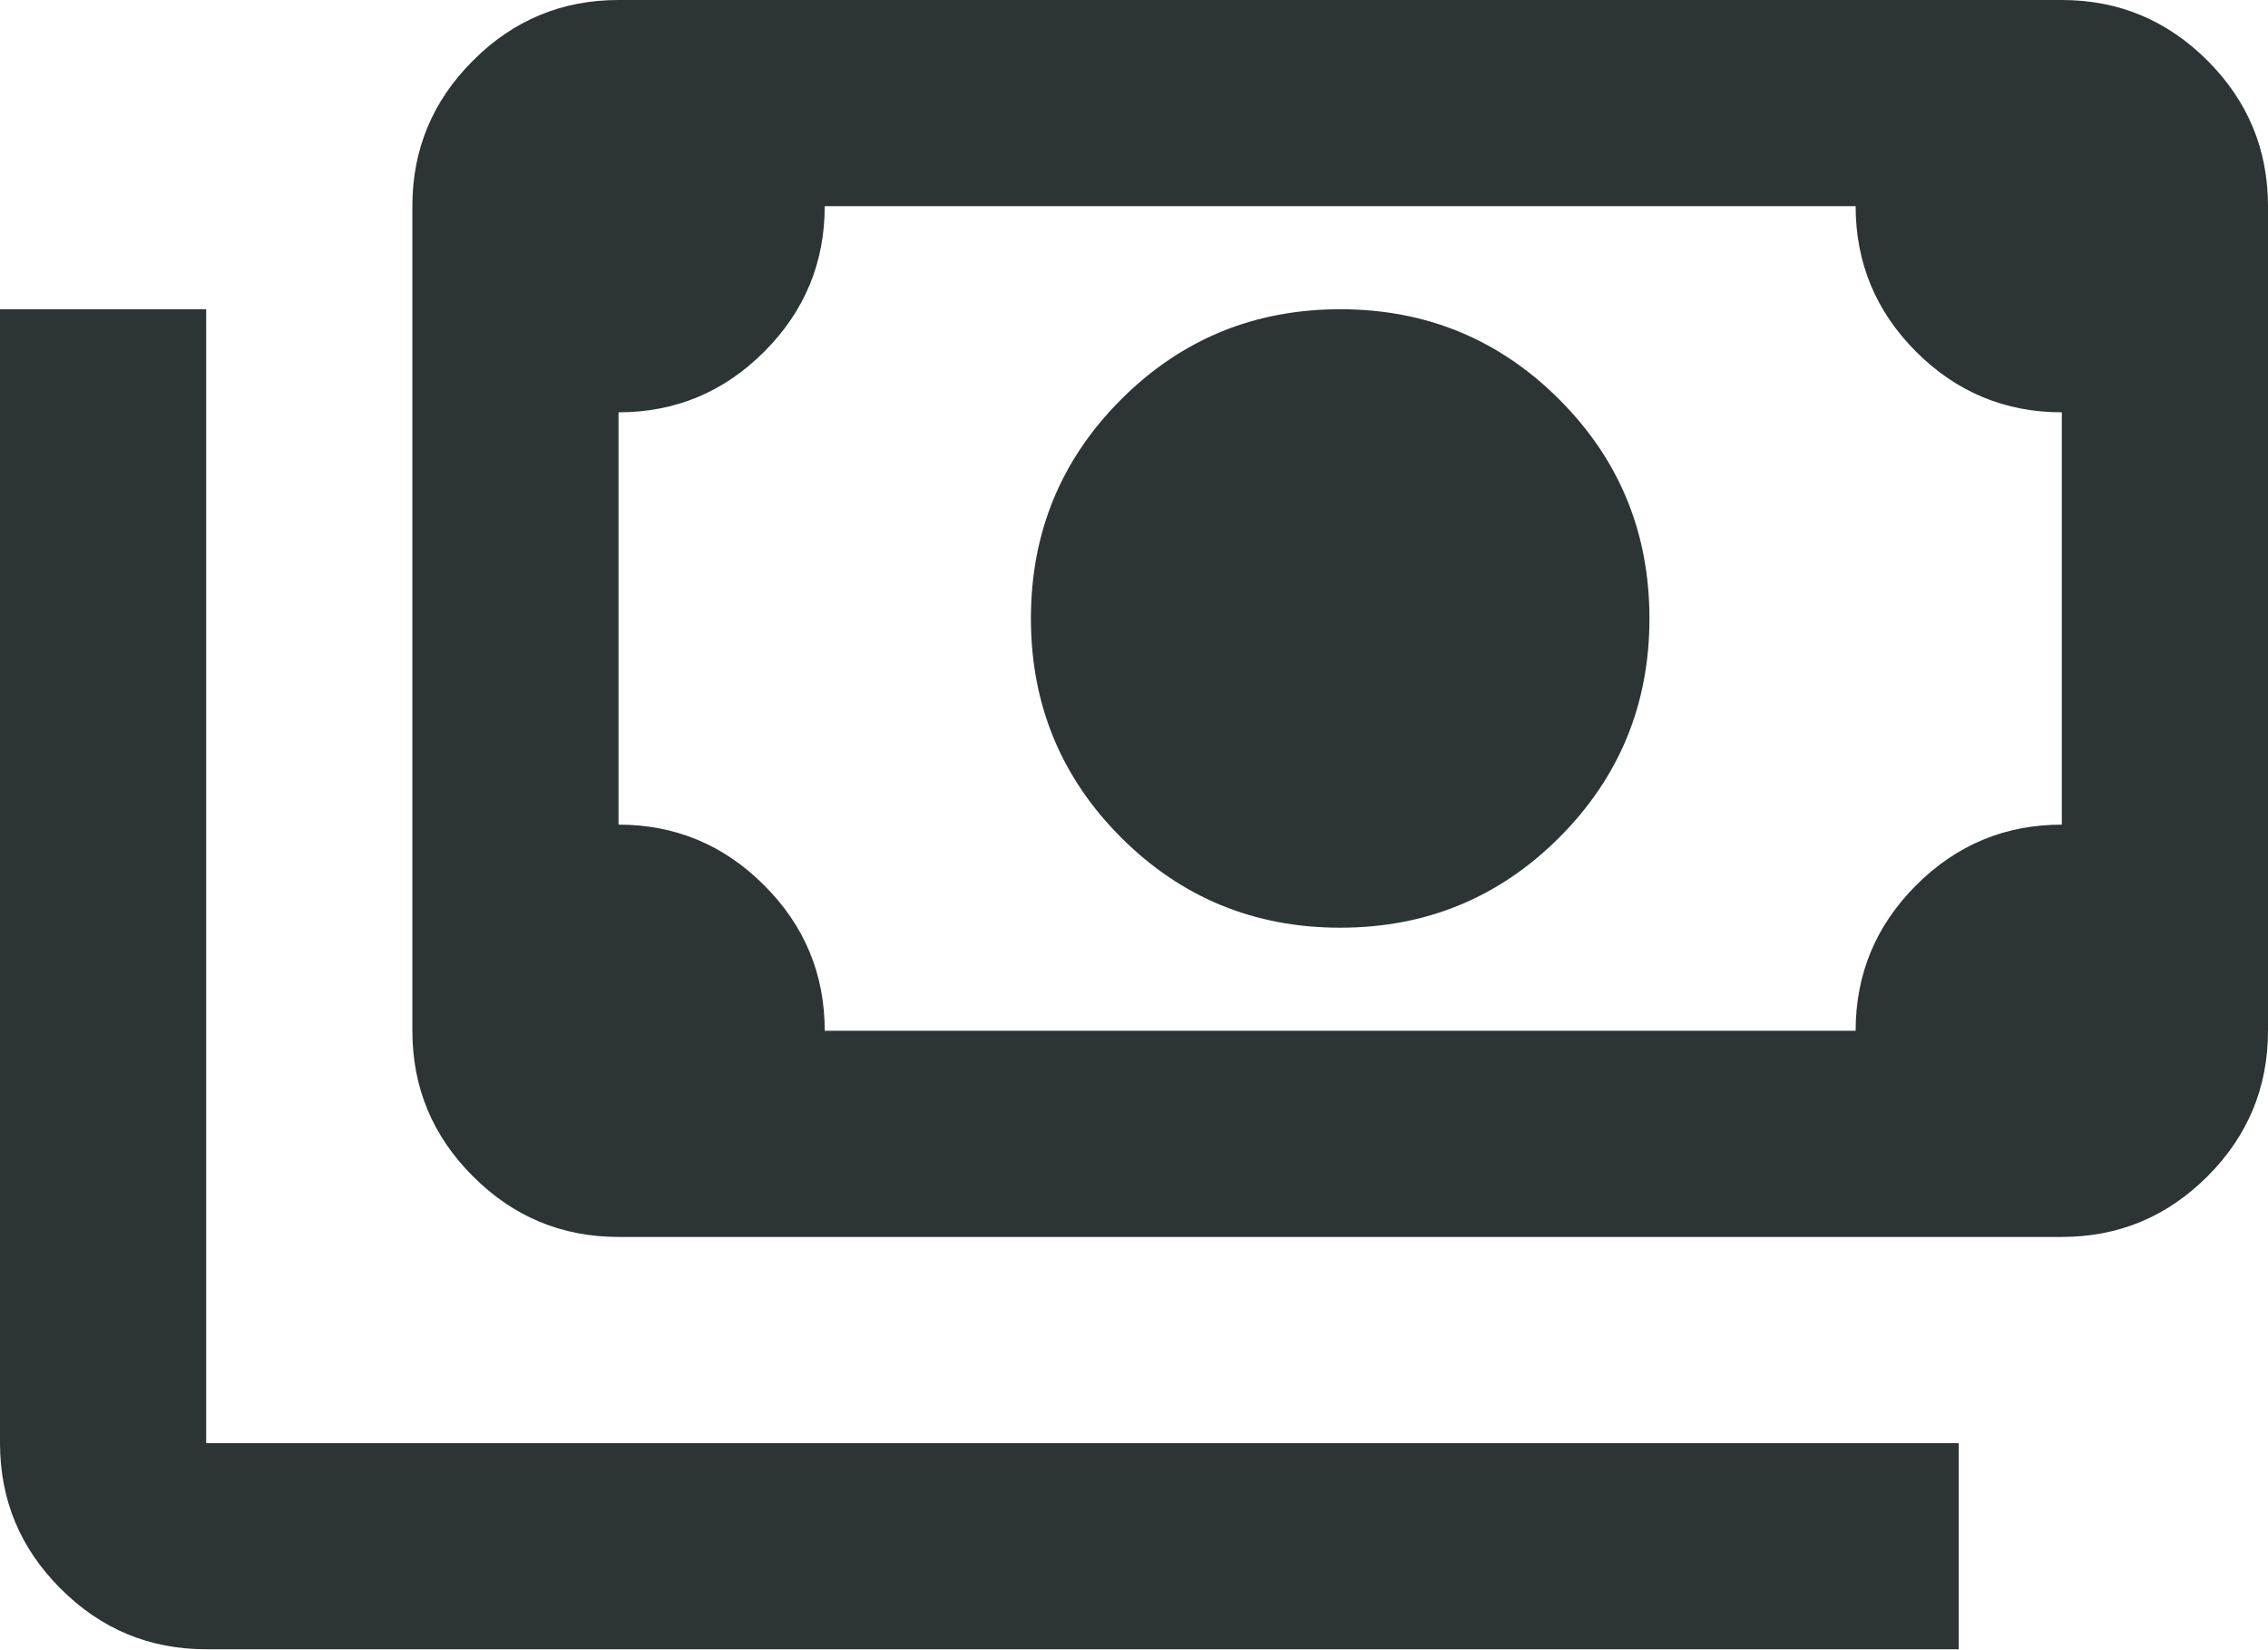
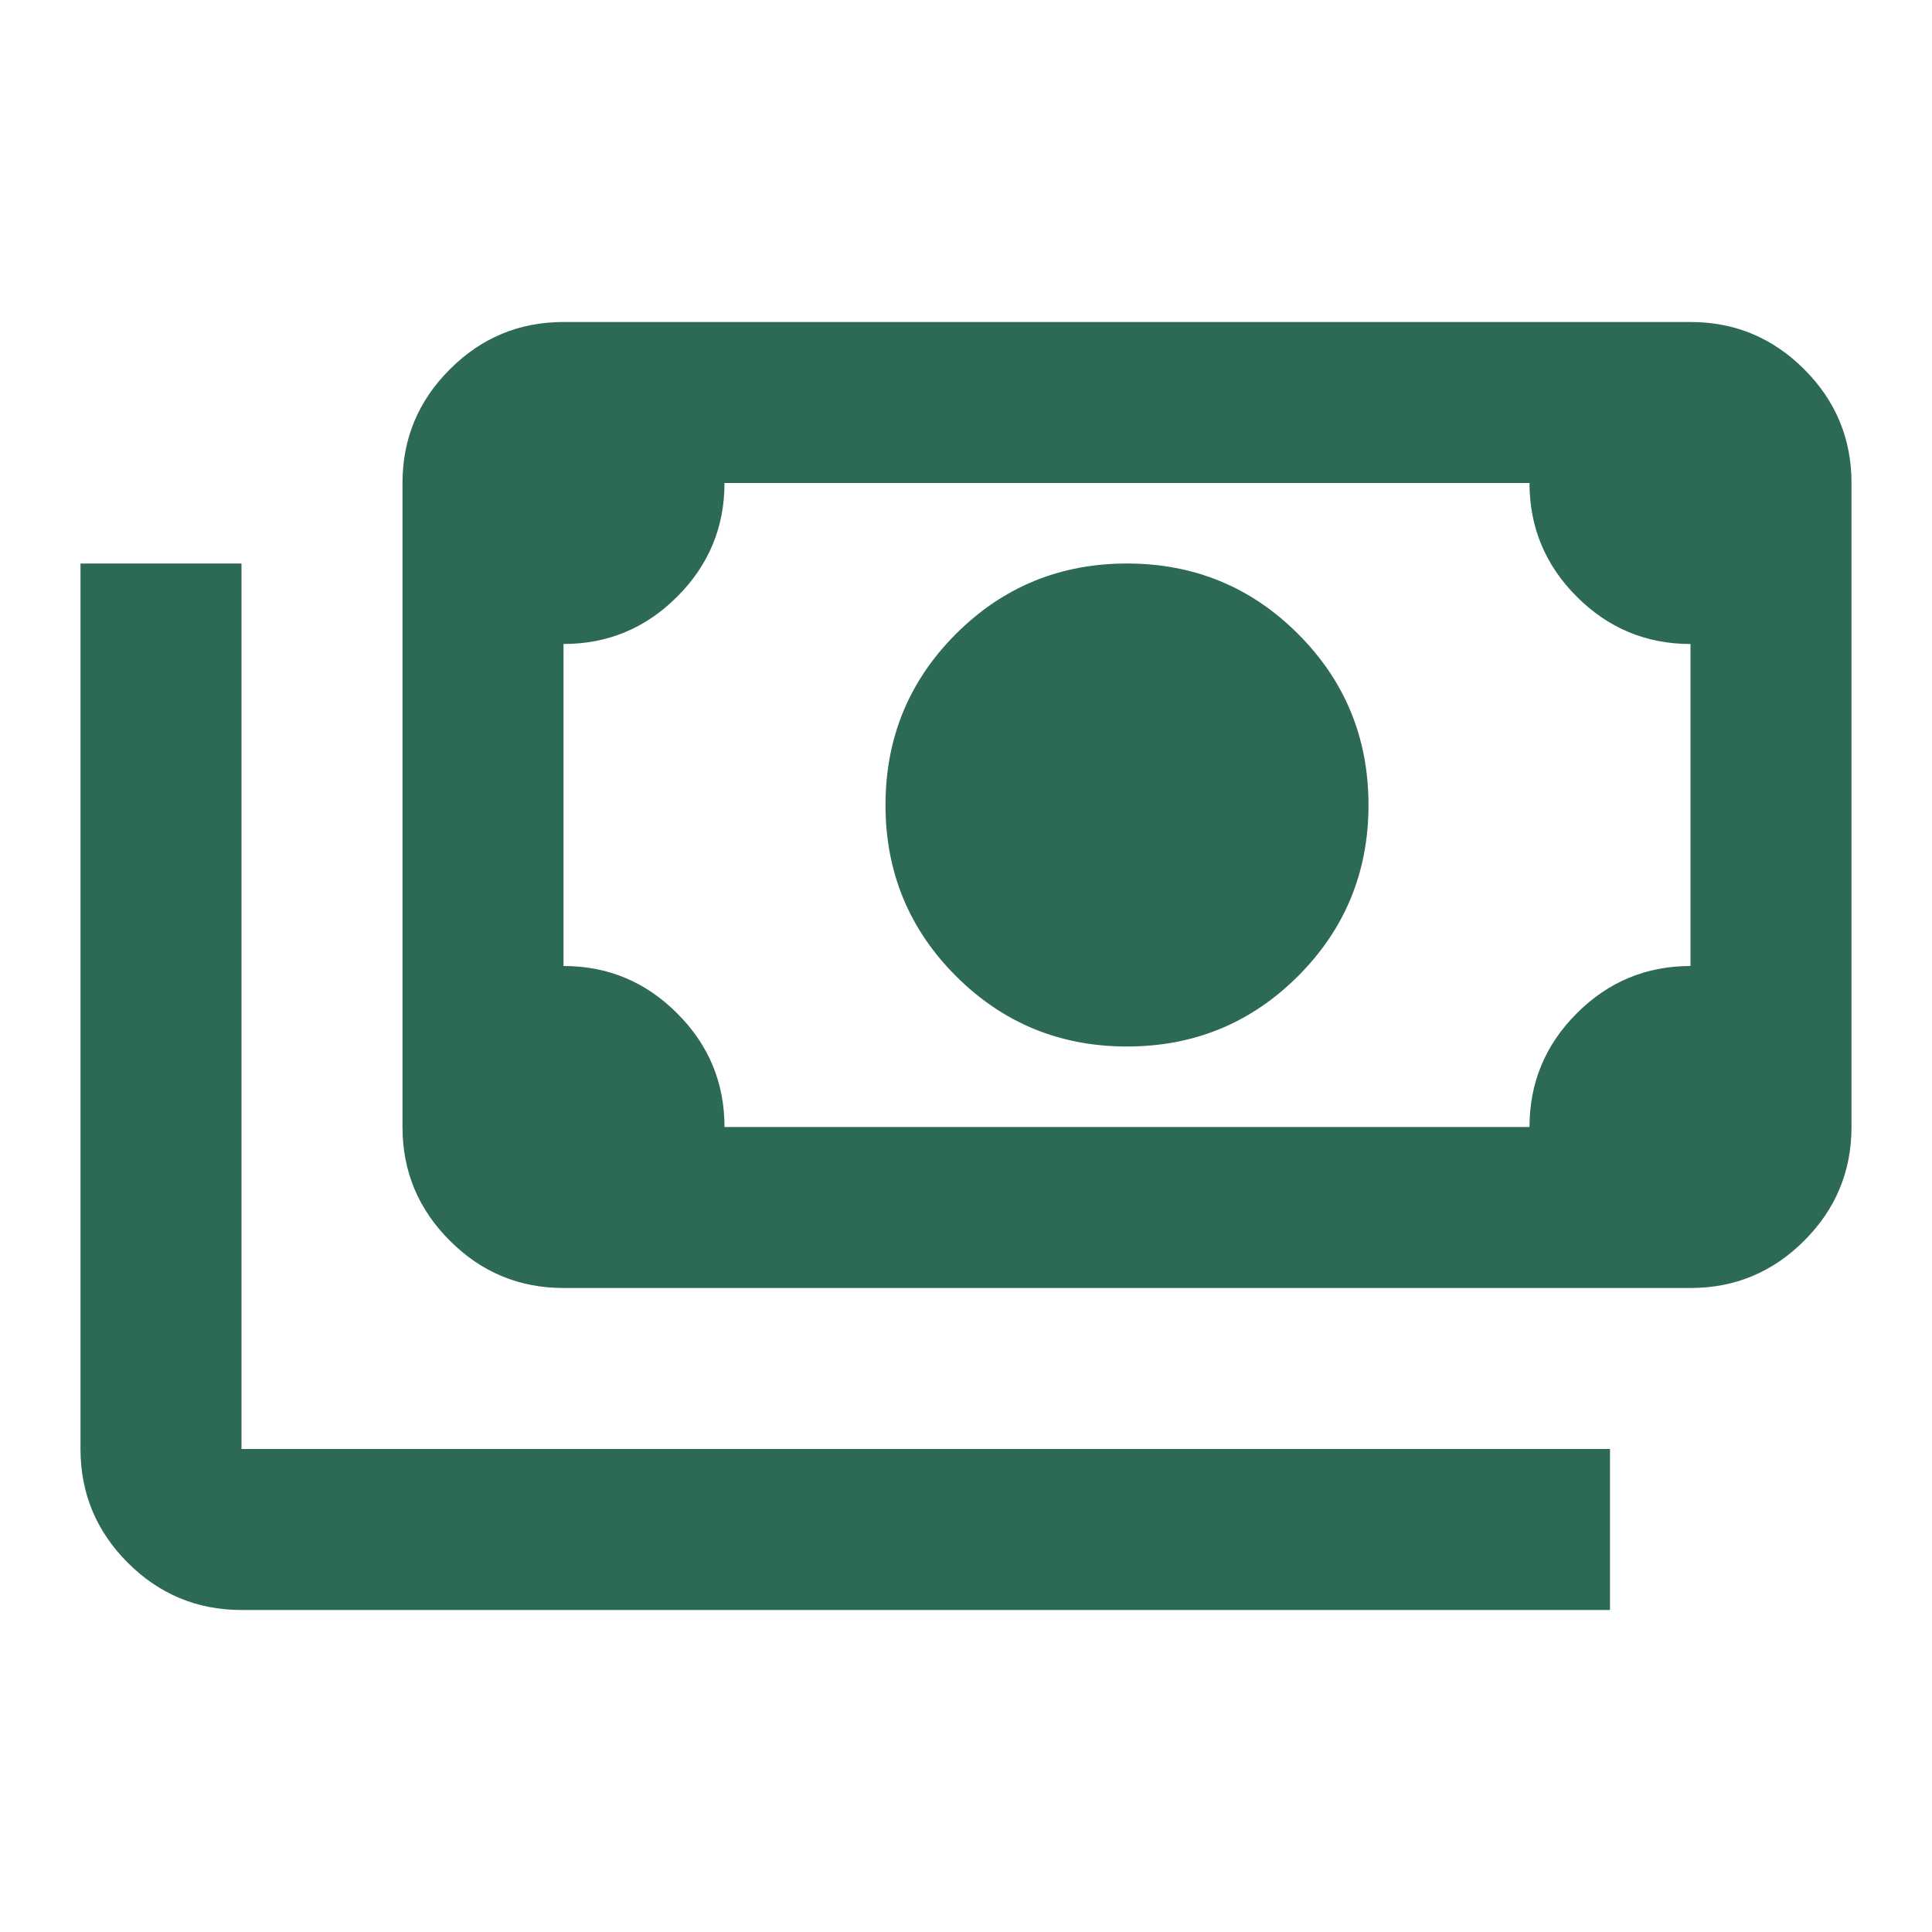
- <svg xmlns="http://www.w3.org/2000/svg" width="22" height="16" viewBox="0 0 22 16" fill="none">
-   <path d="M13 9C12.167 9 11.458 8.708 10.875 8.125C10.292 7.542 10 6.833 10 6C10 5.167 10.292 4.458 10.875 3.875C11.458 3.292 12.167 3 13 3C13.833 3 14.542 3.292 15.125 3.875C15.708 4.458 16 5.167 16 6C16 6.833 15.708 7.542 15.125 8.125C14.542 8.708 13.833 9 13 9V9M6 12C5.45 12 4.979 11.804 4.588 11.412C4.196 11.021 4 10.55 4 10V2C4 1.45 4.196 0.979 4.588 0.588C4.979 0.196 5.45 0 6 0H20C20.55 0 21.021 0.196 21.413 0.588C21.804 0.979 22 1.45 22 2V10C22 10.55 21.804 11.021 21.413 11.412C21.021 11.804 20.55 12 20 12H6V12M8 10H18C18 9.45 18.196 8.979 18.587 8.588C18.979 8.196 19.45 8 20 8V4C19.45 4 18.979 3.804 18.587 3.413C18.196 3.021 18 2.55 18 2H8C8 2.55 7.804 3.021 7.412 3.413C7.021 3.804 6.55 4 6 4V8C6.55 8 7.021 8.196 7.412 8.588C7.804 8.979 8 9.45 8 10V10M19 16H2C1.45 16 0.979 15.804 0.588 15.412C0.196 15.021 0 14.55 0 14V3H2V14V14V14H19V16V16M6 10V10V10V10V2V2V2V2V2V2V10V10V10V10" fill="#2D3435" />
+ <svg xmlns="http://www.w3.org/2000/svg" width="24" height="24" viewBox="0 0 24 24" fill="none">
+   <path d="M14 13C13.167 13 12.458 12.708 11.875 12.125C11.292 11.542 11 10.833 11 10C11 9.167 11.292 8.458 11.875 7.875C12.458 7.292 13.167 7 14 7C14.833 7 15.542 7.292 16.125 7.875C16.708 8.458 17 9.167 17 10C17 10.833 16.708 11.542 16.125 12.125C15.542 12.708 14.833 13 14 13V13M7 16C6.45 16 5.979 15.804 5.588 15.412C5.196 15.021 5 14.55 5 14V6C5 5.45 5.196 4.979 5.588 4.588C5.979 4.196 6.45 4 7 4H21C21.55 4 22.021 4.196 22.413 4.588C22.804 4.979 23 5.45 23 6V14C23 14.55 22.804 15.021 22.413 15.412C22.021 15.804 21.55 16 21 16H7V16M9 14H19C19 13.45 19.196 12.979 19.587 12.588C19.979 12.196 20.45 12 21 12V8C20.45 8 19.979 7.804 19.587 7.412C19.196 7.021 19 6.55 19 6H9C9 6.55 8.804 7.021 8.412 7.412C8.021 7.804 7.55 8 7 8V12C7.55 12 8.021 12.196 8.412 12.588C8.804 12.979 9 13.45 9 14V14M20 20H3C2.45 20 1.979 19.804 1.587 19.413C1.196 19.021 1 18.55 1 18V7H3V18V18V18H20V20V20M7 14V14V14V14V6V6V6V6V6V6V14V14V14V14" fill="#2D6957" />
</svg>
